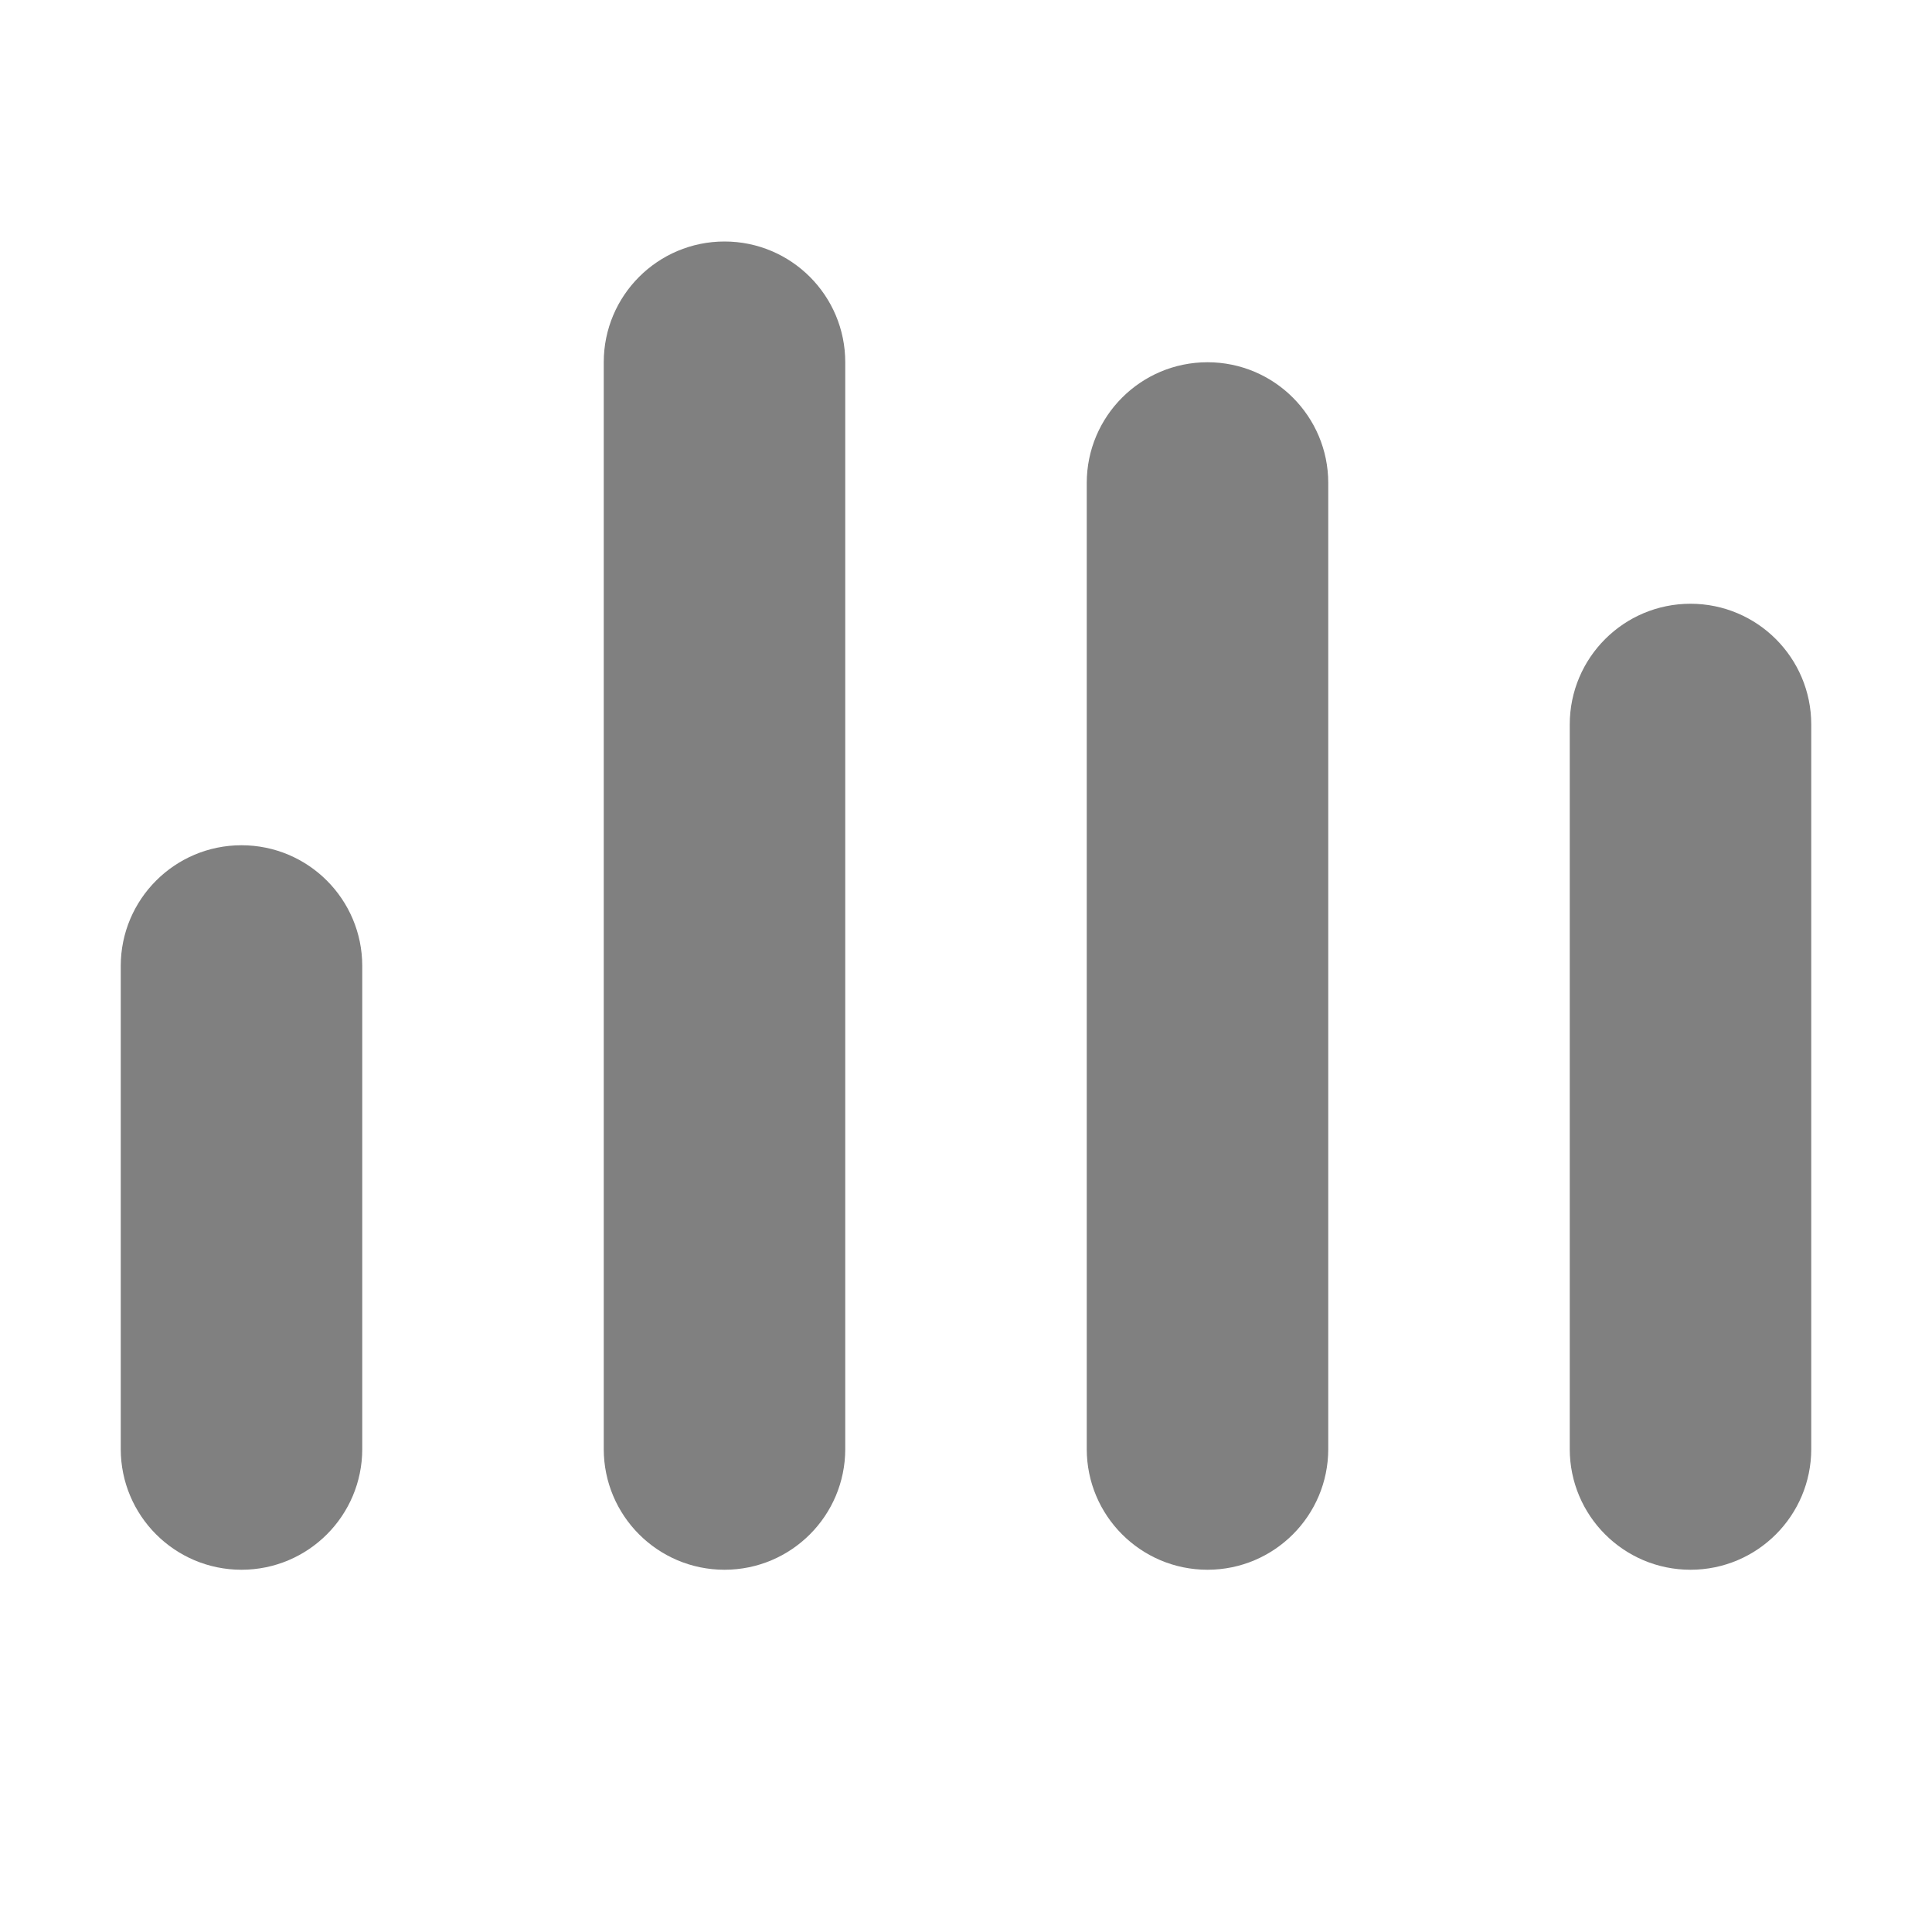
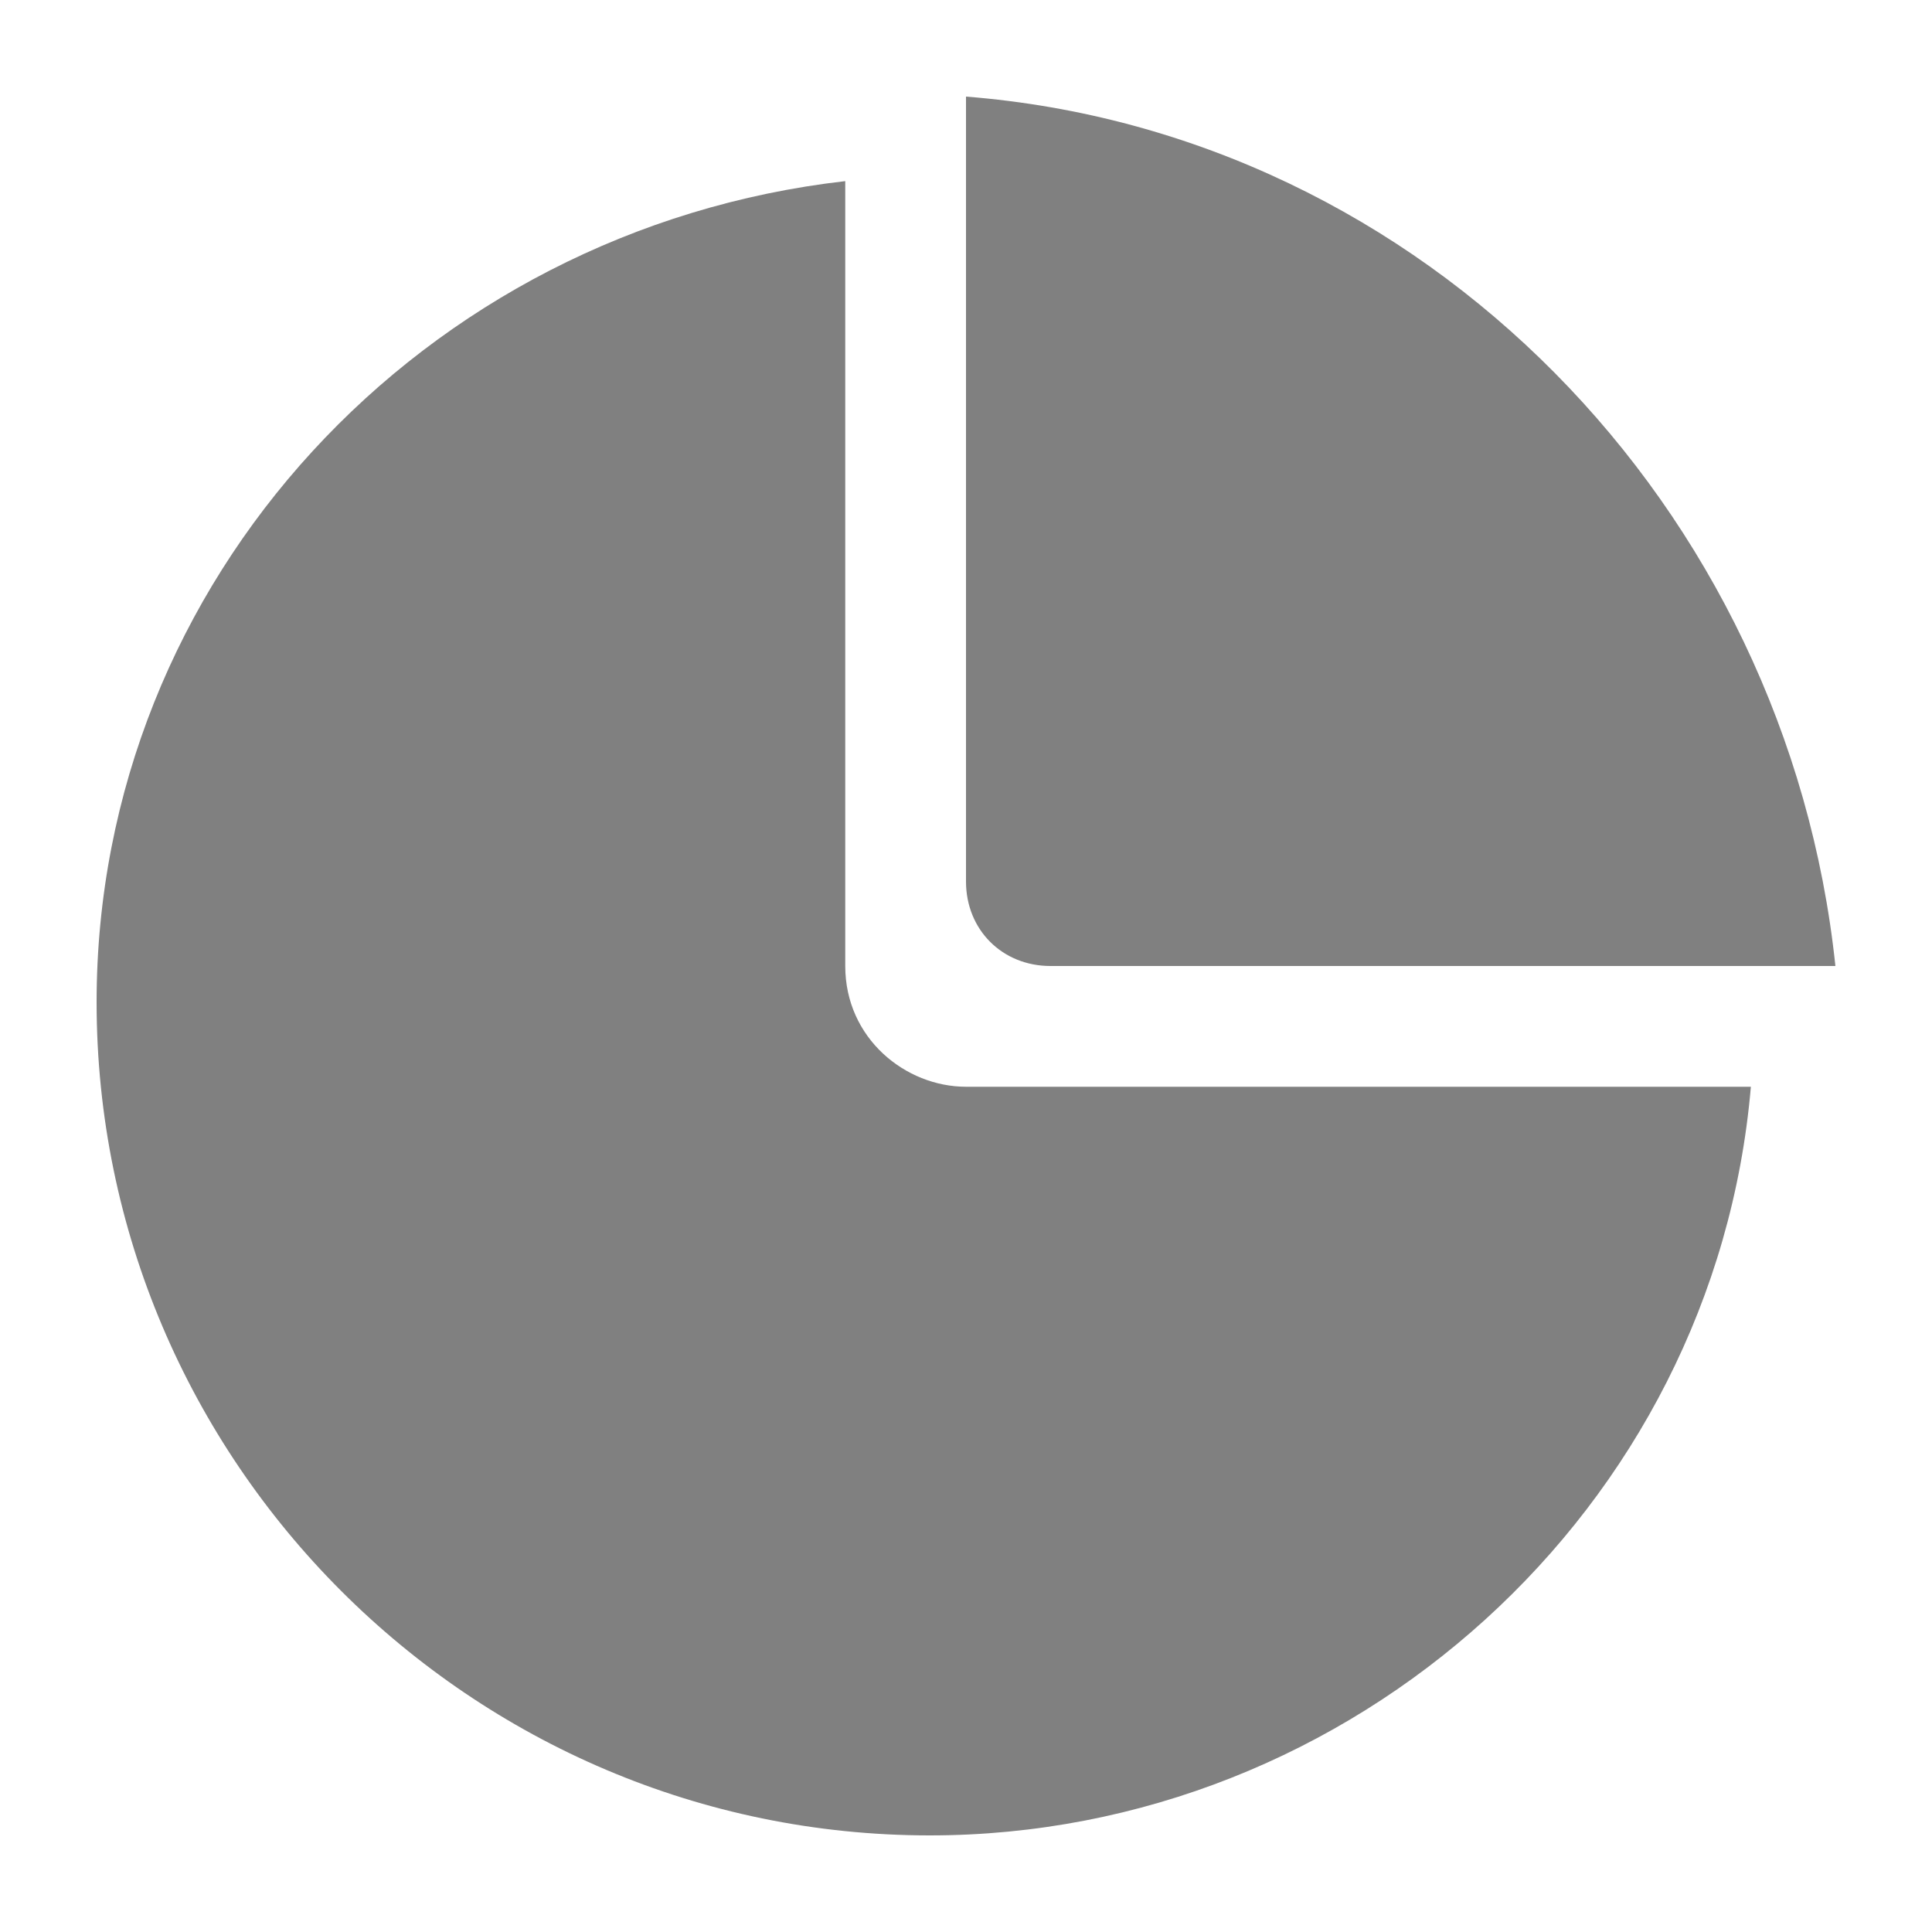
- <svg xmlns="http://www.w3.org/2000/svg" id="a" viewBox="0 0 16 16">
-   <rect x="1" y="7" width="2" height="6" rx="1" ry="1" style="fill:#808080;" />
-   <rect x="5" y="2" width="2" height="11" rx="1" ry="1" style="fill:#808080;" />
-   <rect x="9" y="3" width="2" height="10" rx="1" ry="1" style="fill:#808080;" />
-   <rect x="13" y="5" width="2" height="8" rx="1" ry="1" style="fill:#808080;" />
+ <svg xmlns="http://www.w3.org/2000/svg" version="1.1" id="图层_1" x="0px" y="0px" width="16px" height="16px" viewBox="0 0 16 16" enable-background="new 0 0 16 16" xml:space="preserve">
+   <path fill="#808080" d="M7,1.5V8c0,0.6,0.5,1,1,1c0,0,0,0,0,0h6.5c-0.3,3.5-3.3,6.2-6.8,6.2c-3.8,0-6.9-3.1-6.9-6.9  C0.8,4.8,3.5,1.9,7,1.5L7,1.5z M8,0.8c3.8,0.3,6.8,3.4,7.2,7.2H8.7C8.3,8,8,7.7,8,7.3l0,0V0.8z" />
</svg>
